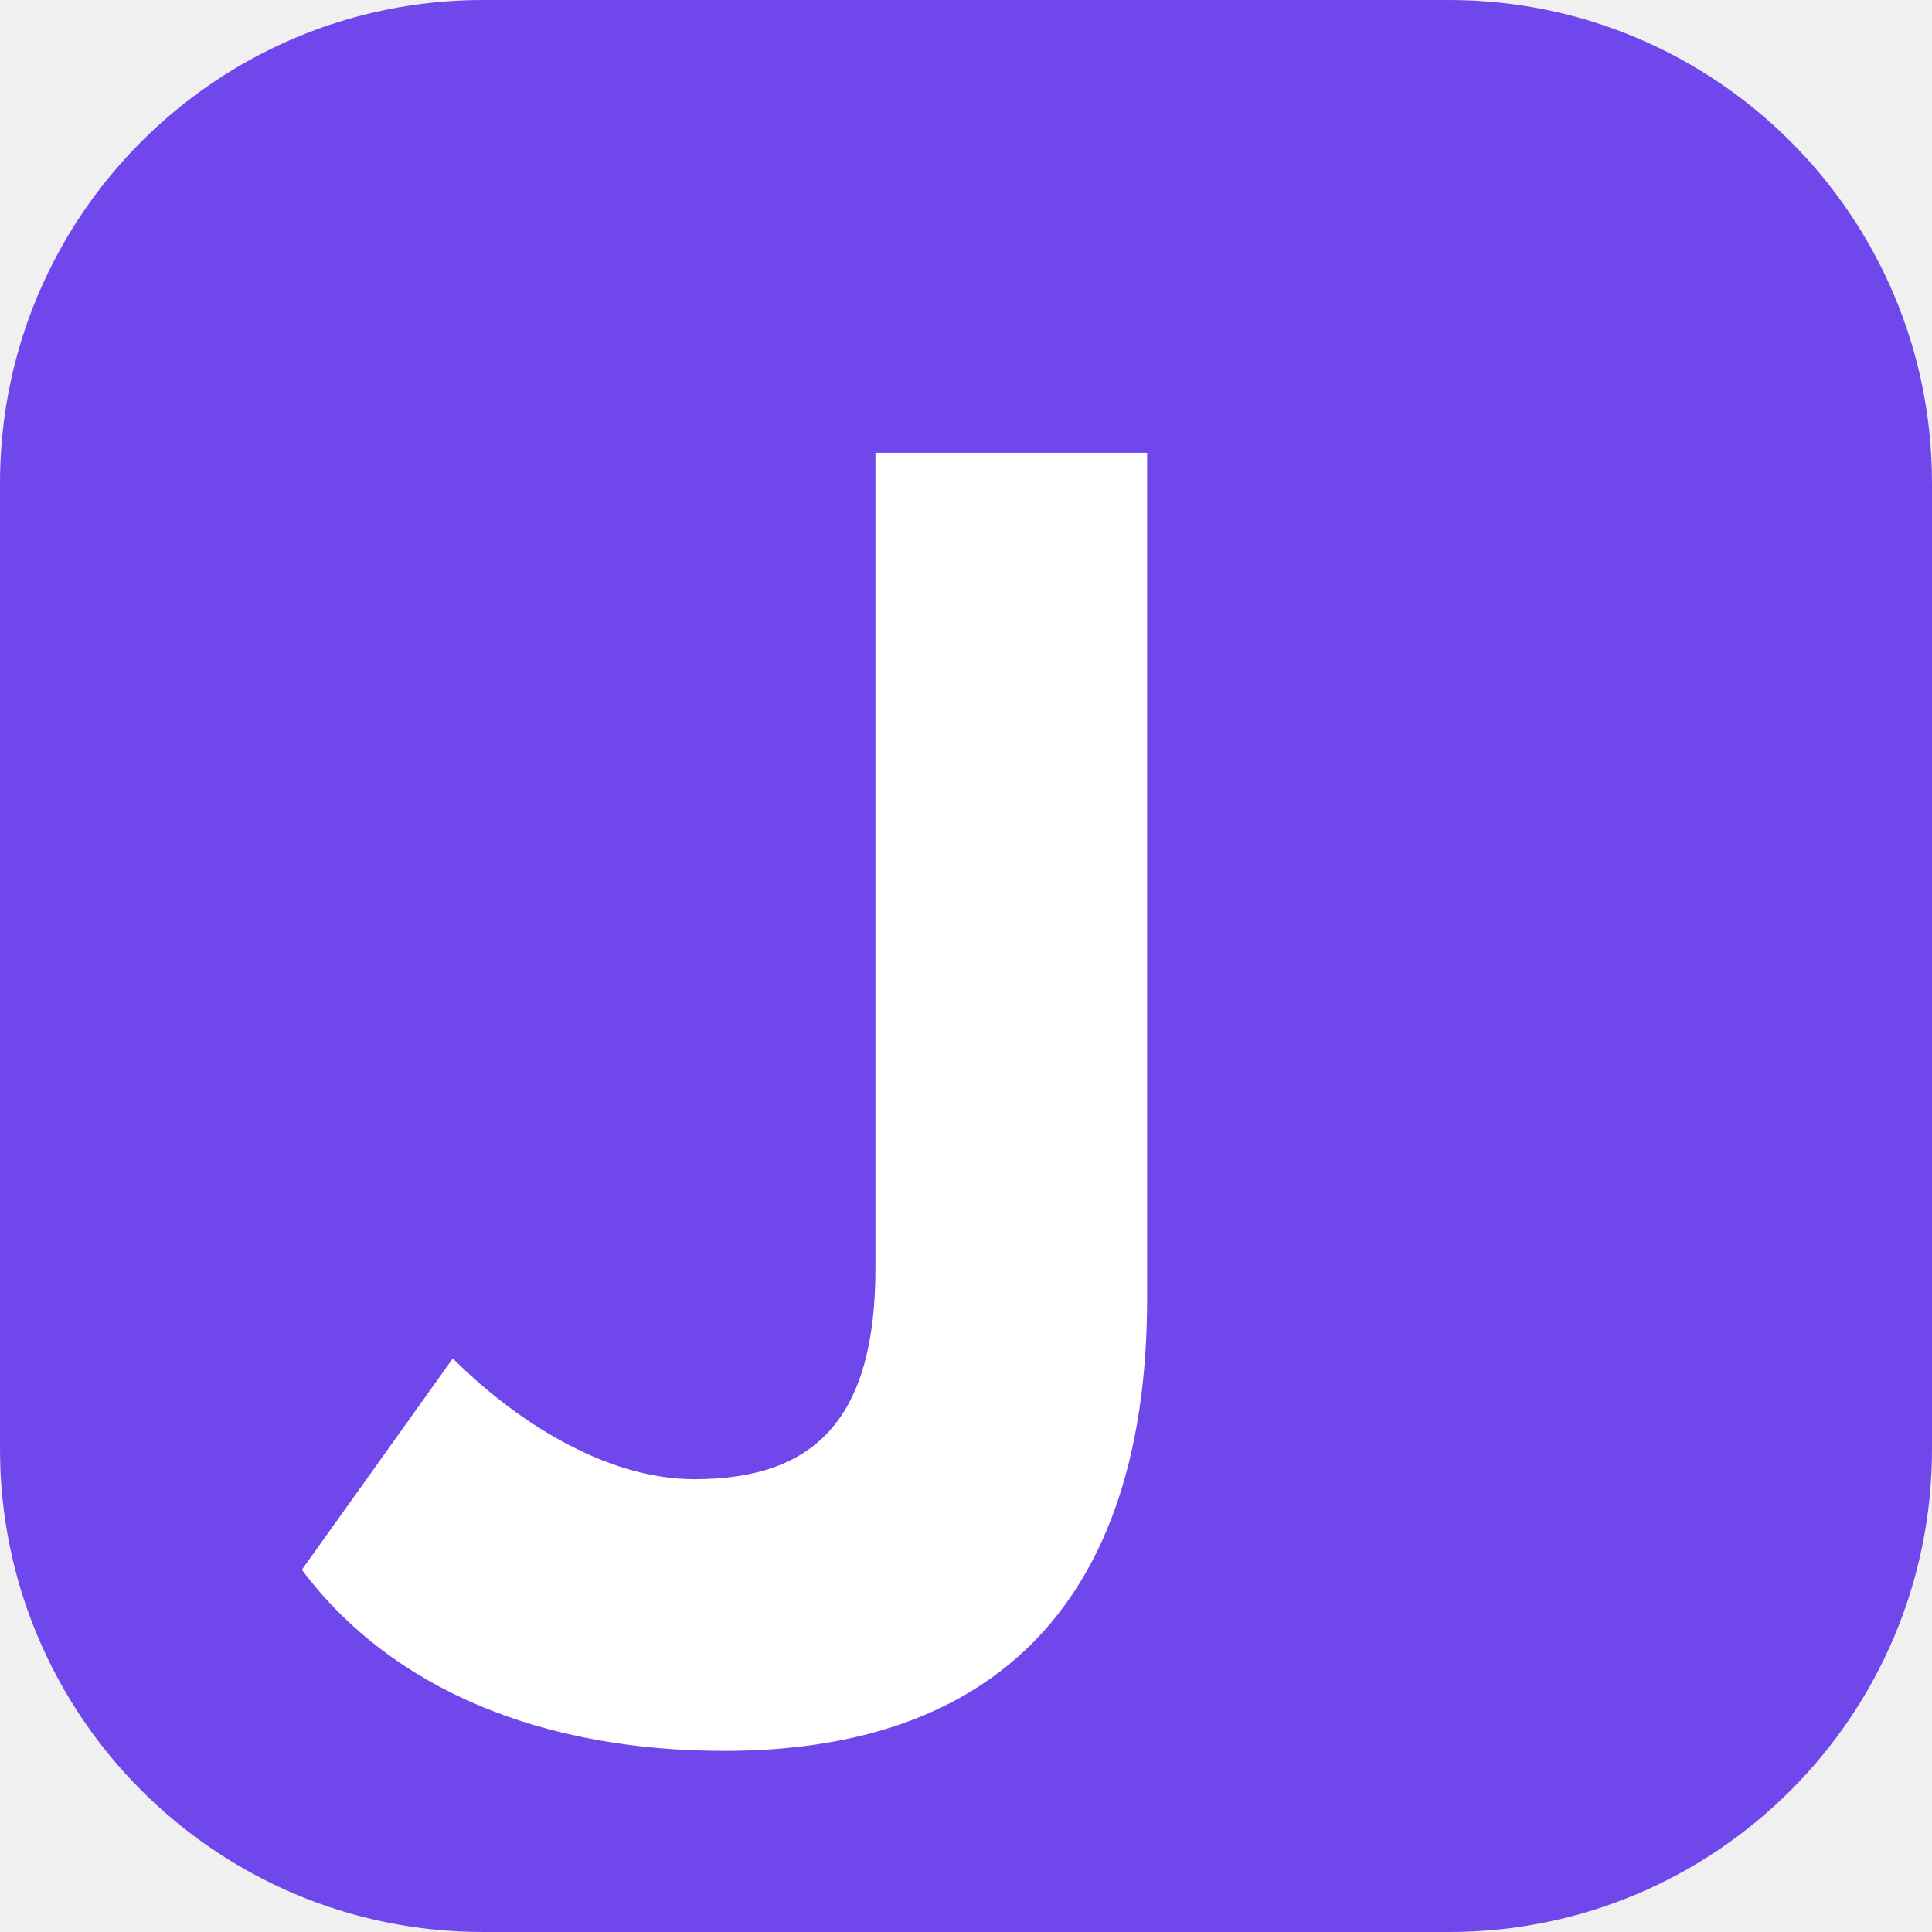
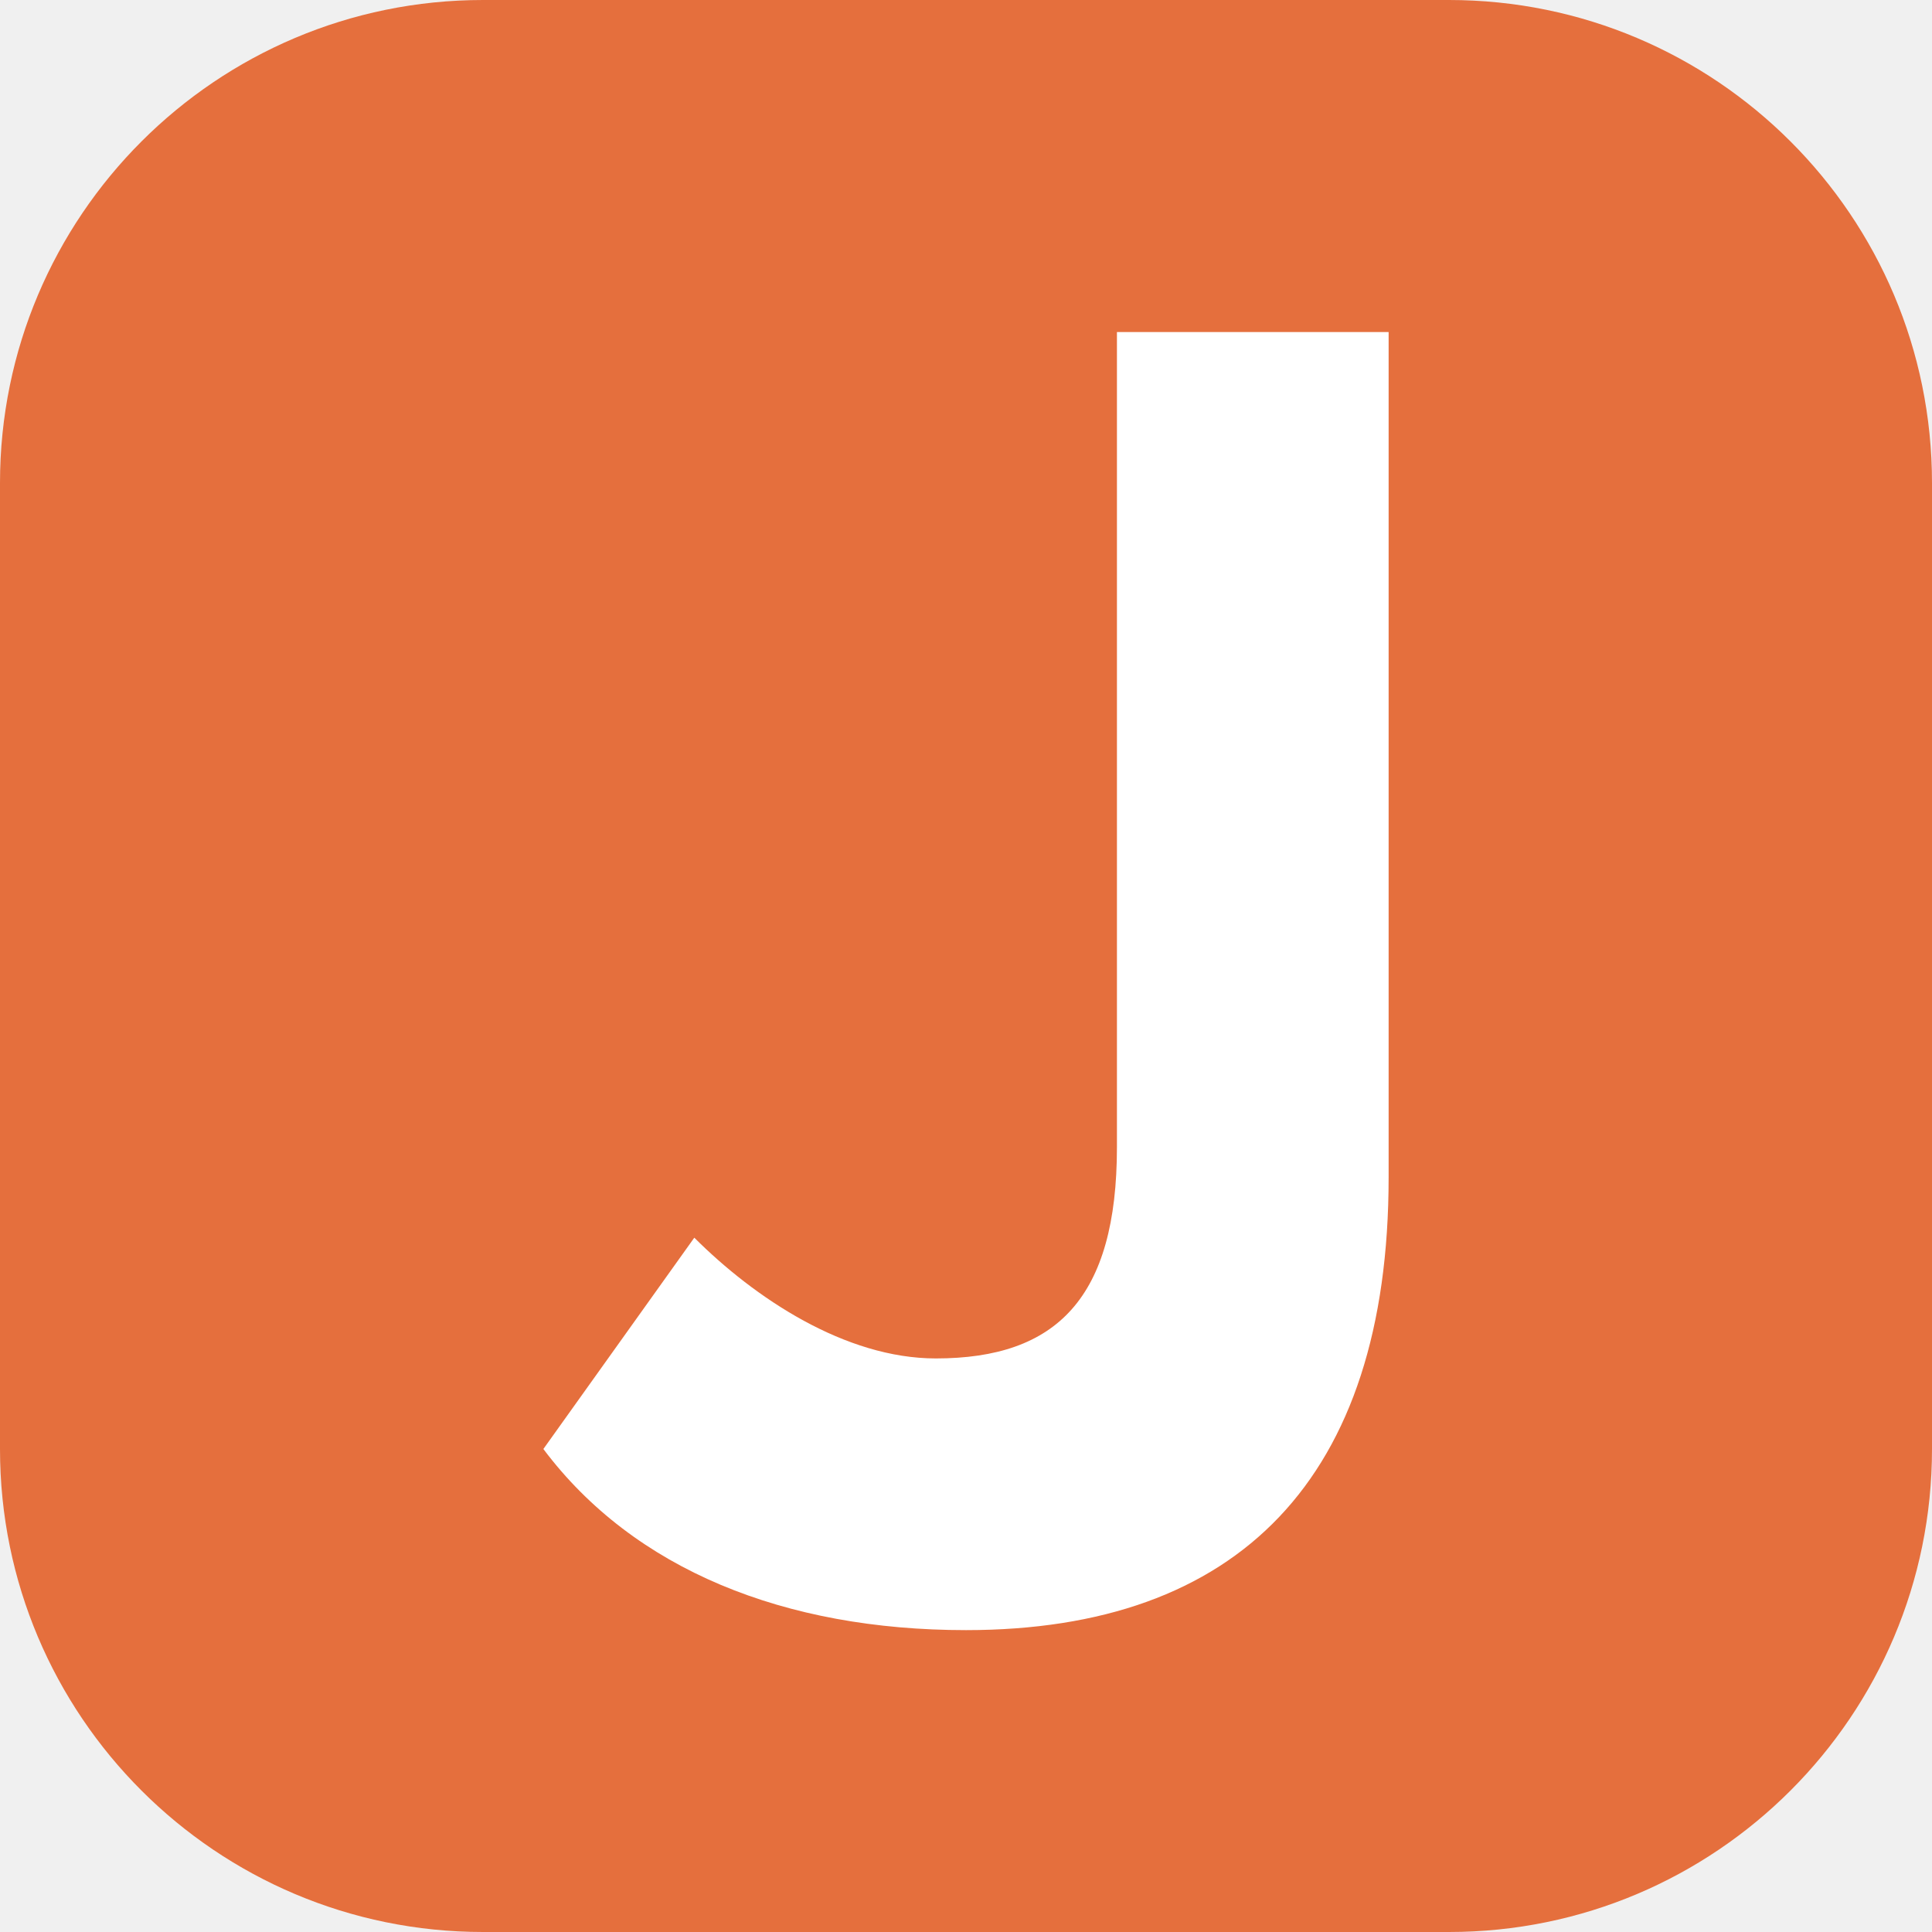
<svg xmlns="http://www.w3.org/2000/svg" viewBox="0 0 64 64">
-   <rect width="64" height="64" rx="16" fill="#7047eb" />
-   <path d="M38 15h-9v27c0 5-2 7-6 7-3 0-6-2-8-4l-5 7c3 4 8 6 14 6 9 0 14-5 14-15V15z" fill="#fff" />
+   <rect width="64" height="64" rx="16" fill="#e56f3d" />
+   <path d="M38 15h-9v27c0 5-2 7-6 7-3 0-6-2-8-4l-5 7c3 4 8 6 14 6 9 0 14-5 14-15V15z" fill="#fff" transform="translate(8 -4)" />
</svg>
